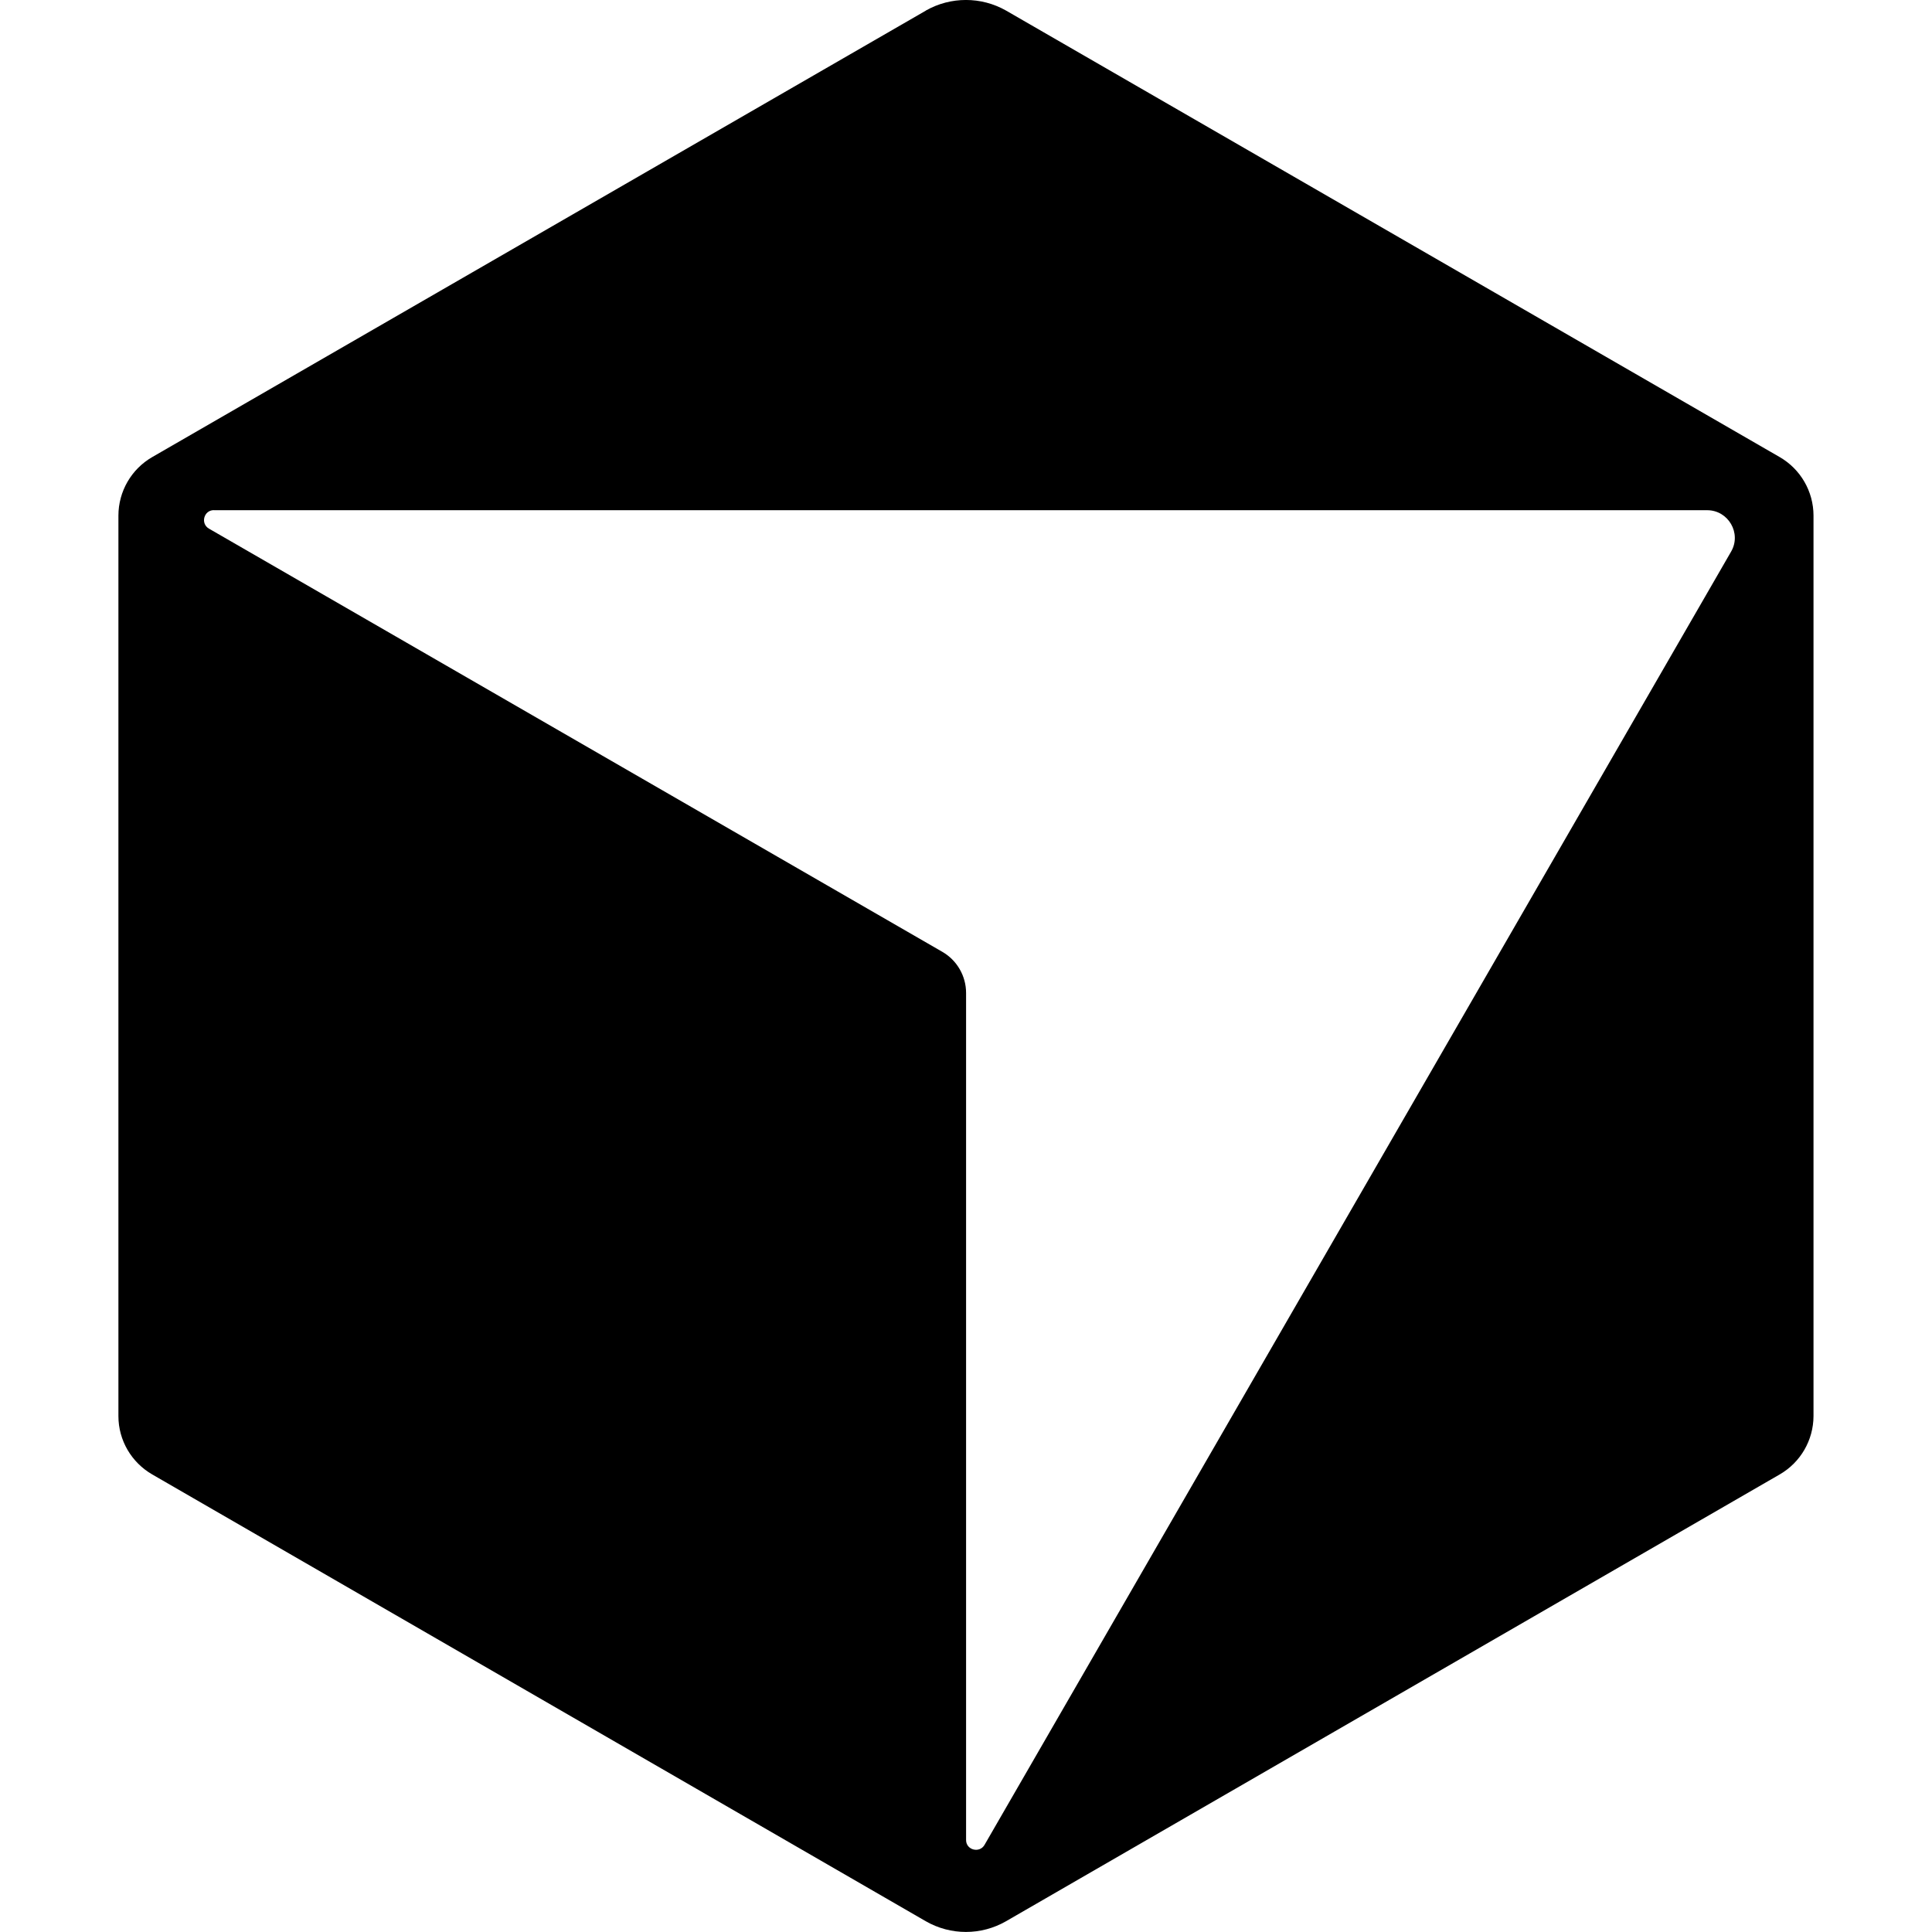
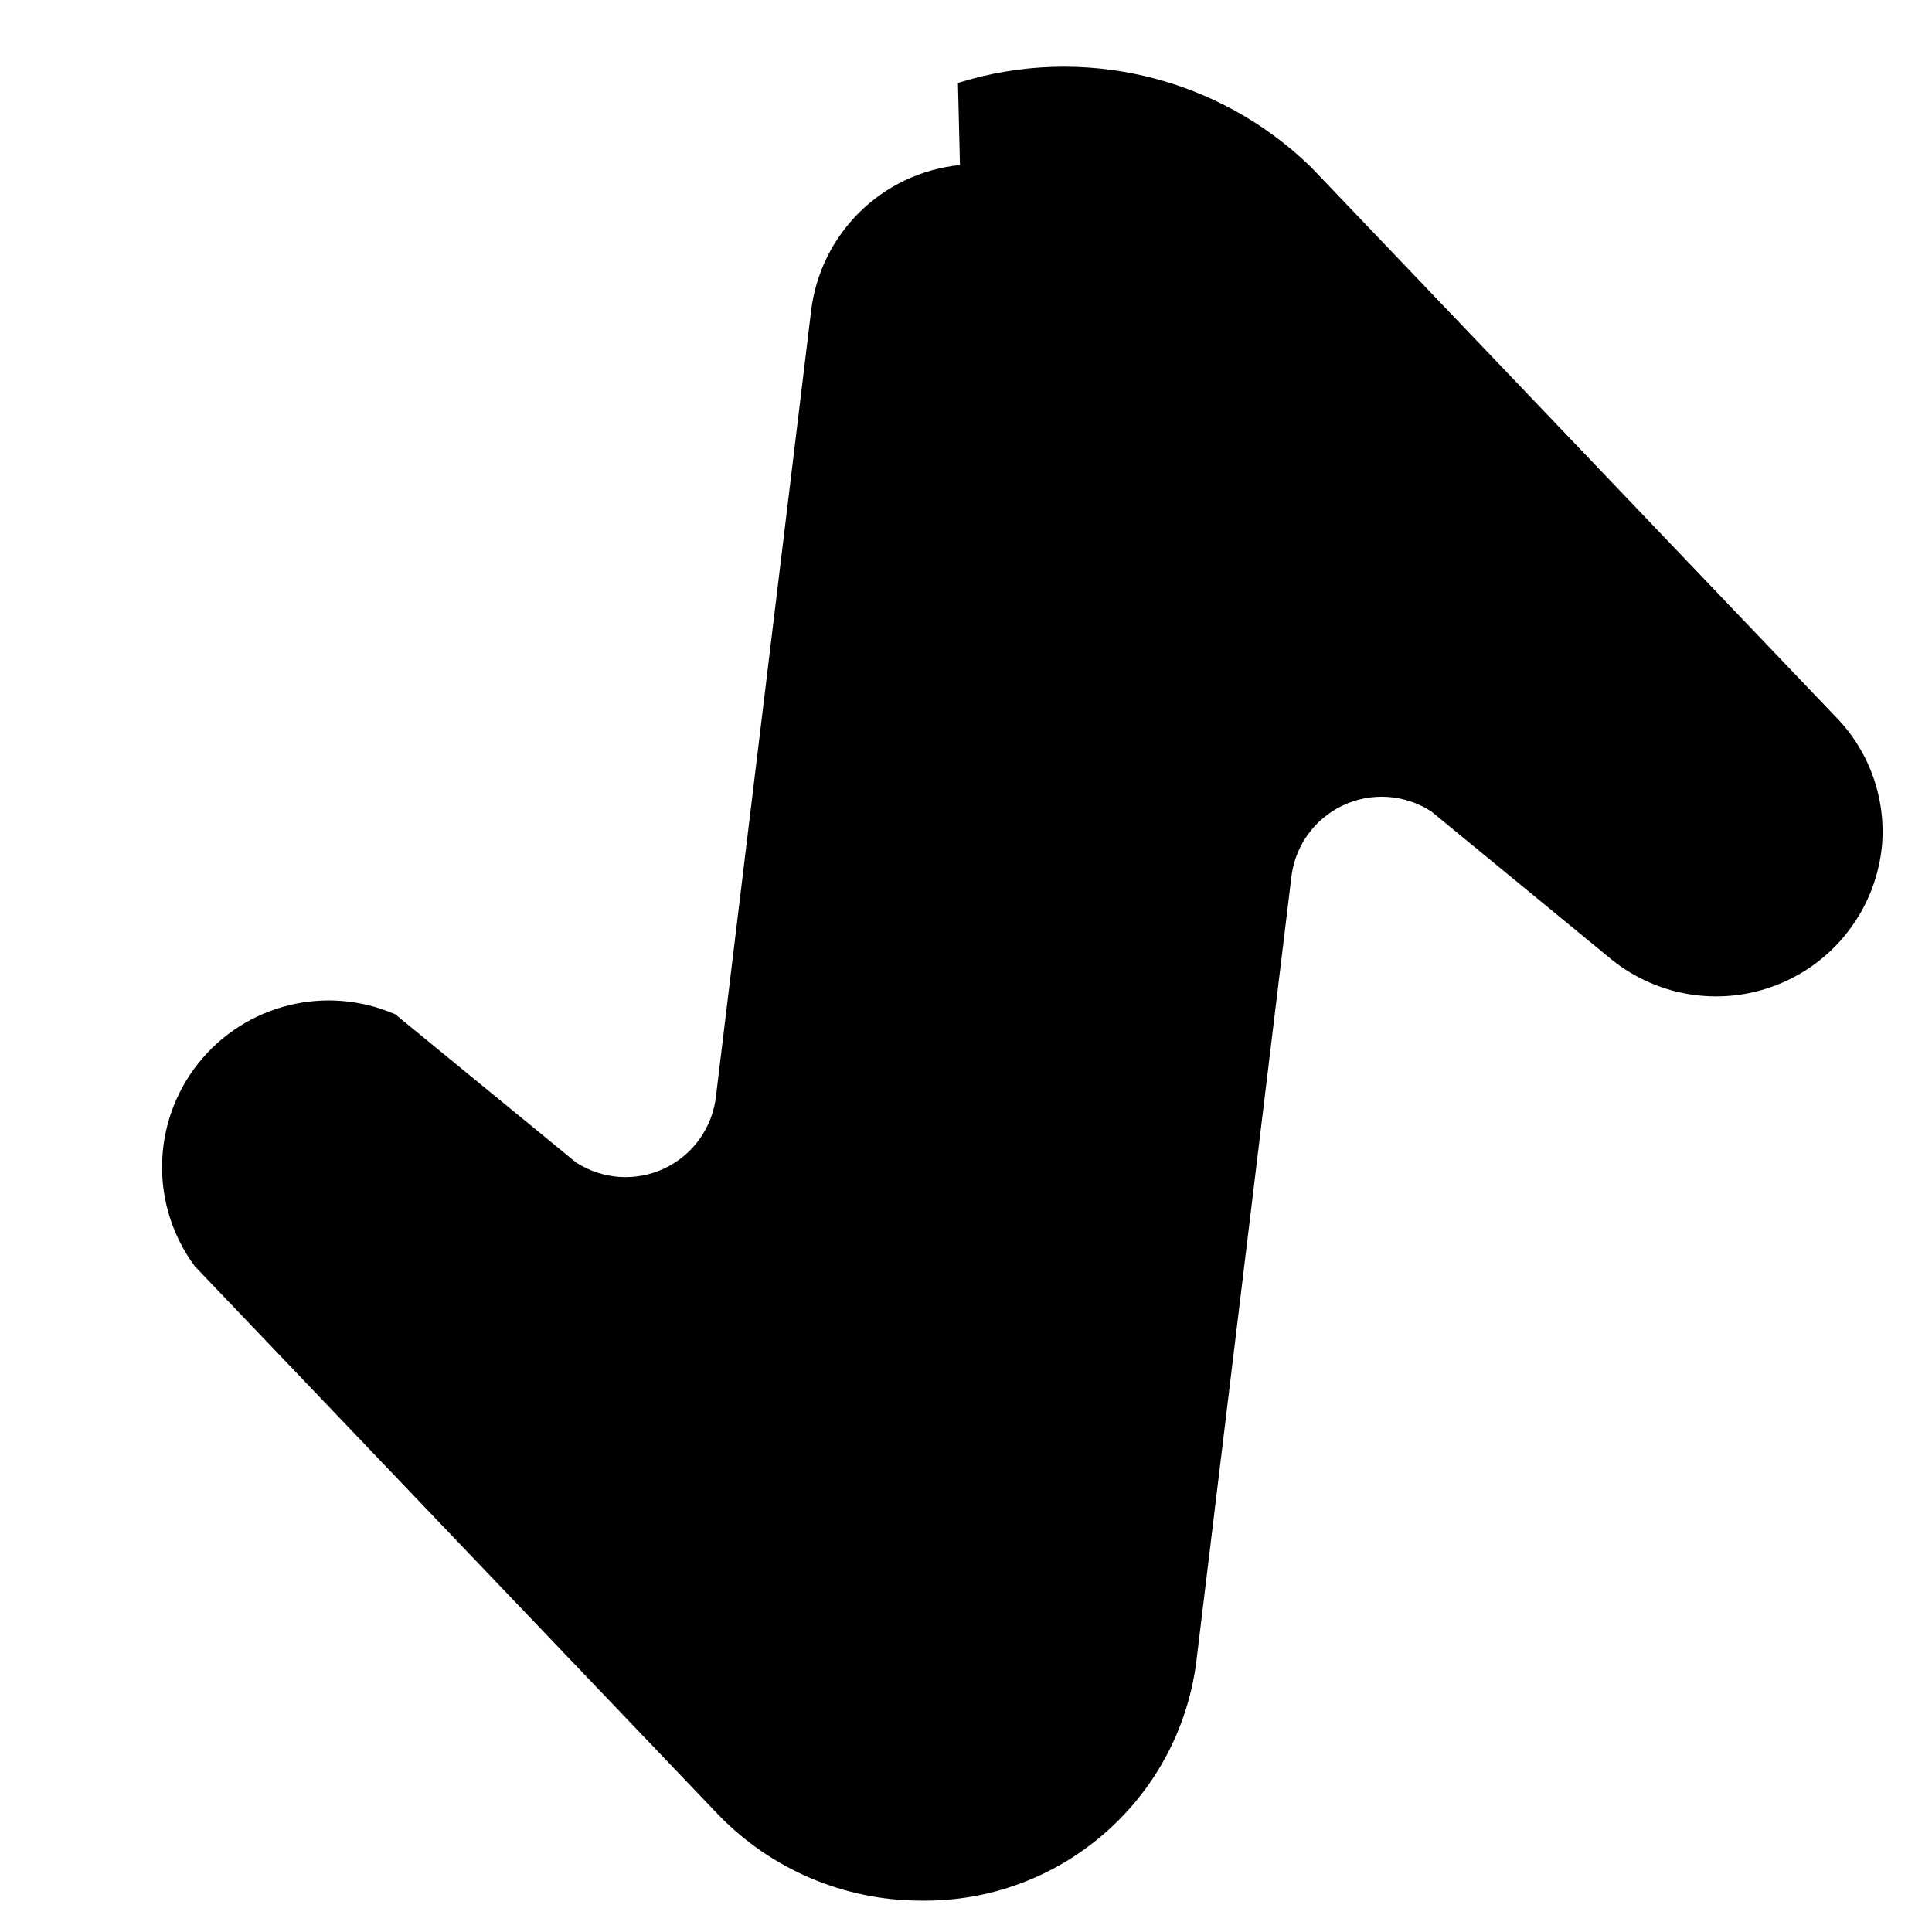
- <svg xmlns="http://www.w3.org/2000/svg" viewBox="0 0 24 24" aria-hidden="true">
-   <path d="M11.503.131 1.891 5.678a.84.84 0 0 0-.42.726v11.188c0 .3.162.575.42.724l9.609 5.55a1 1 0 0 0 .998 0l9.61-5.55a.84.84 0 0 0 .42-.724V6.404a.84.84 0 0 0-.42-.726L12.497.131a1.01 1.01 0 0 0-.996 0M2.657 6.338h18.55c.263 0 .43.287.297.515L12.23 22.918c-.062.107-.229.064-.229-.06V12.335a.59.59 0 0 0-.295-.511l-9.11-5.257c-.109-.063-.064-.23.061-.23" />
+ <svg xmlns="http://www.w3.org/2000/svg" aria-hidden="true" viewBox="0 0 24 24">
+   <path d="M11.925 2.05a2.07 2.07 0 0 0-1.85 1.82l-1.18 9.74a1.13 1.13 0 0 1-1.74.83L4.91 12.6a2.07 2.07 0 0 0-2.49 3.13l6.5 6.81a3.5 3.5 0 0 0 2.51 1.07 3.4 3.4 0 0 0 3.43-2.96l1.18-9.74a1.13 1.13 0 0 1 1.74-.83l2.24 1.84a2.07 2.07 0 0 0 3.36-1.43 2.04 2.04 0 0 0-.59-1.6l-6.5-6.81a4.4 4.4 0 0 0-4.39-1.05z" />
</svg>
